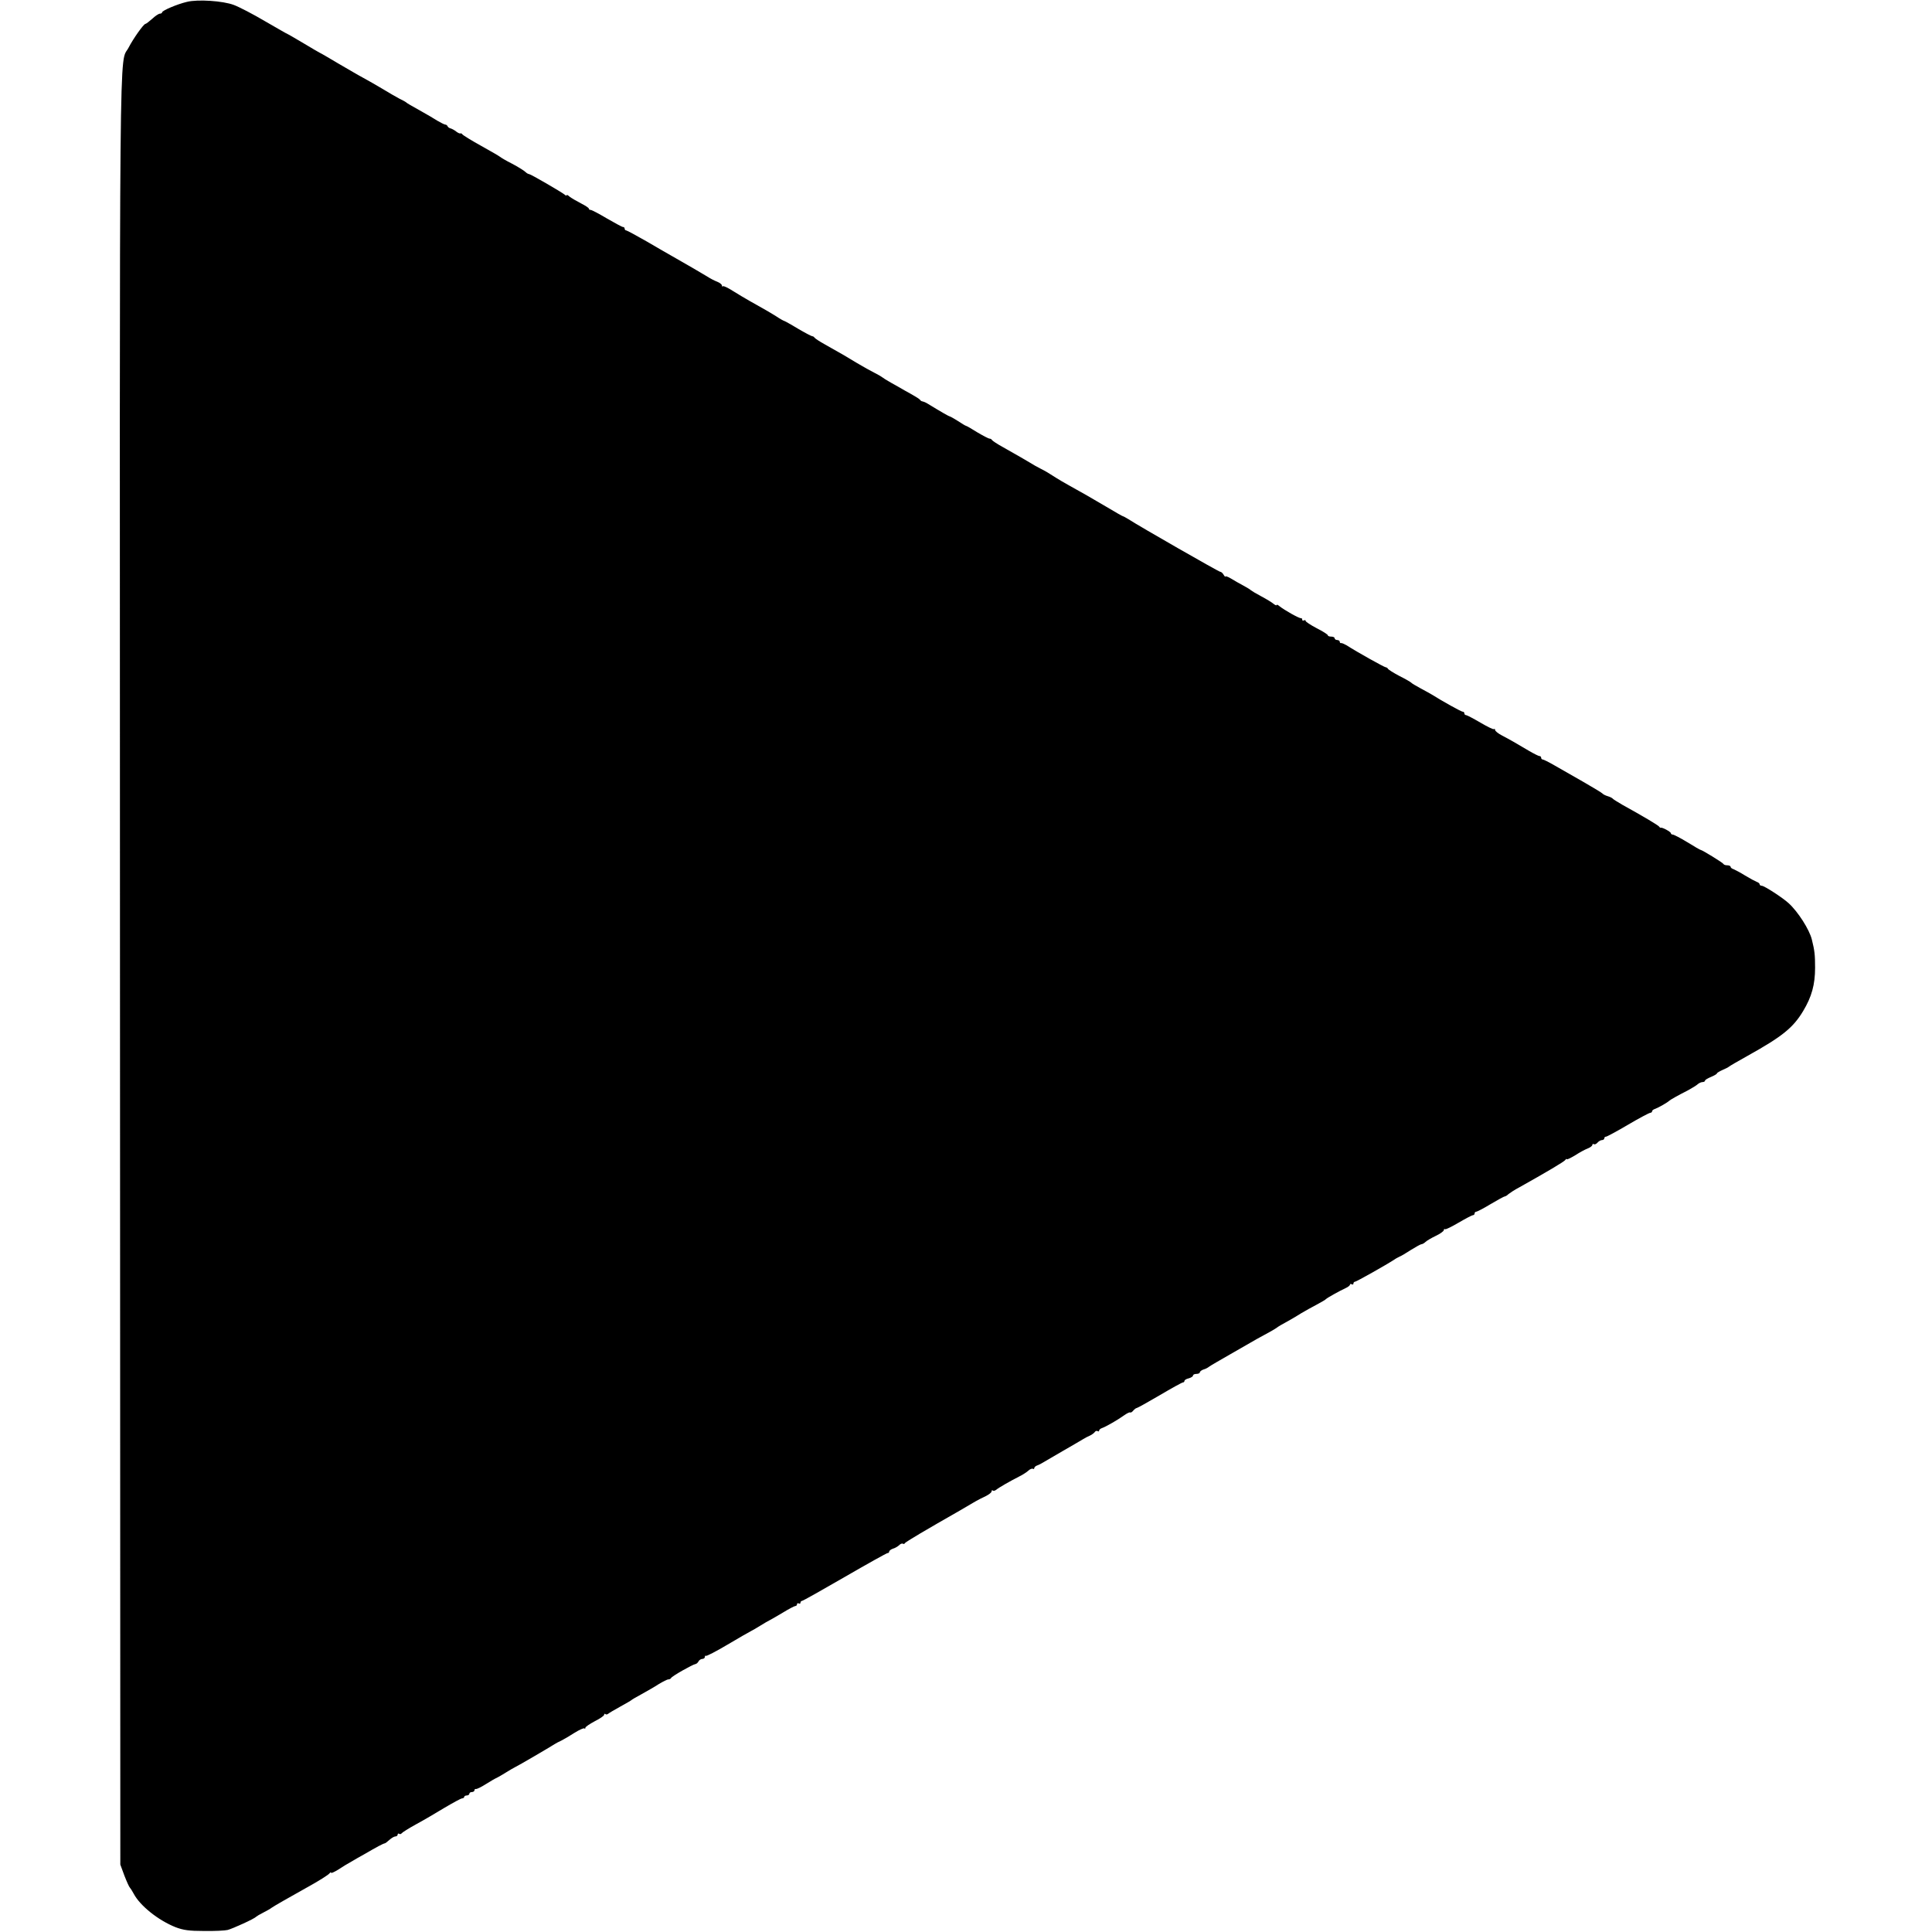
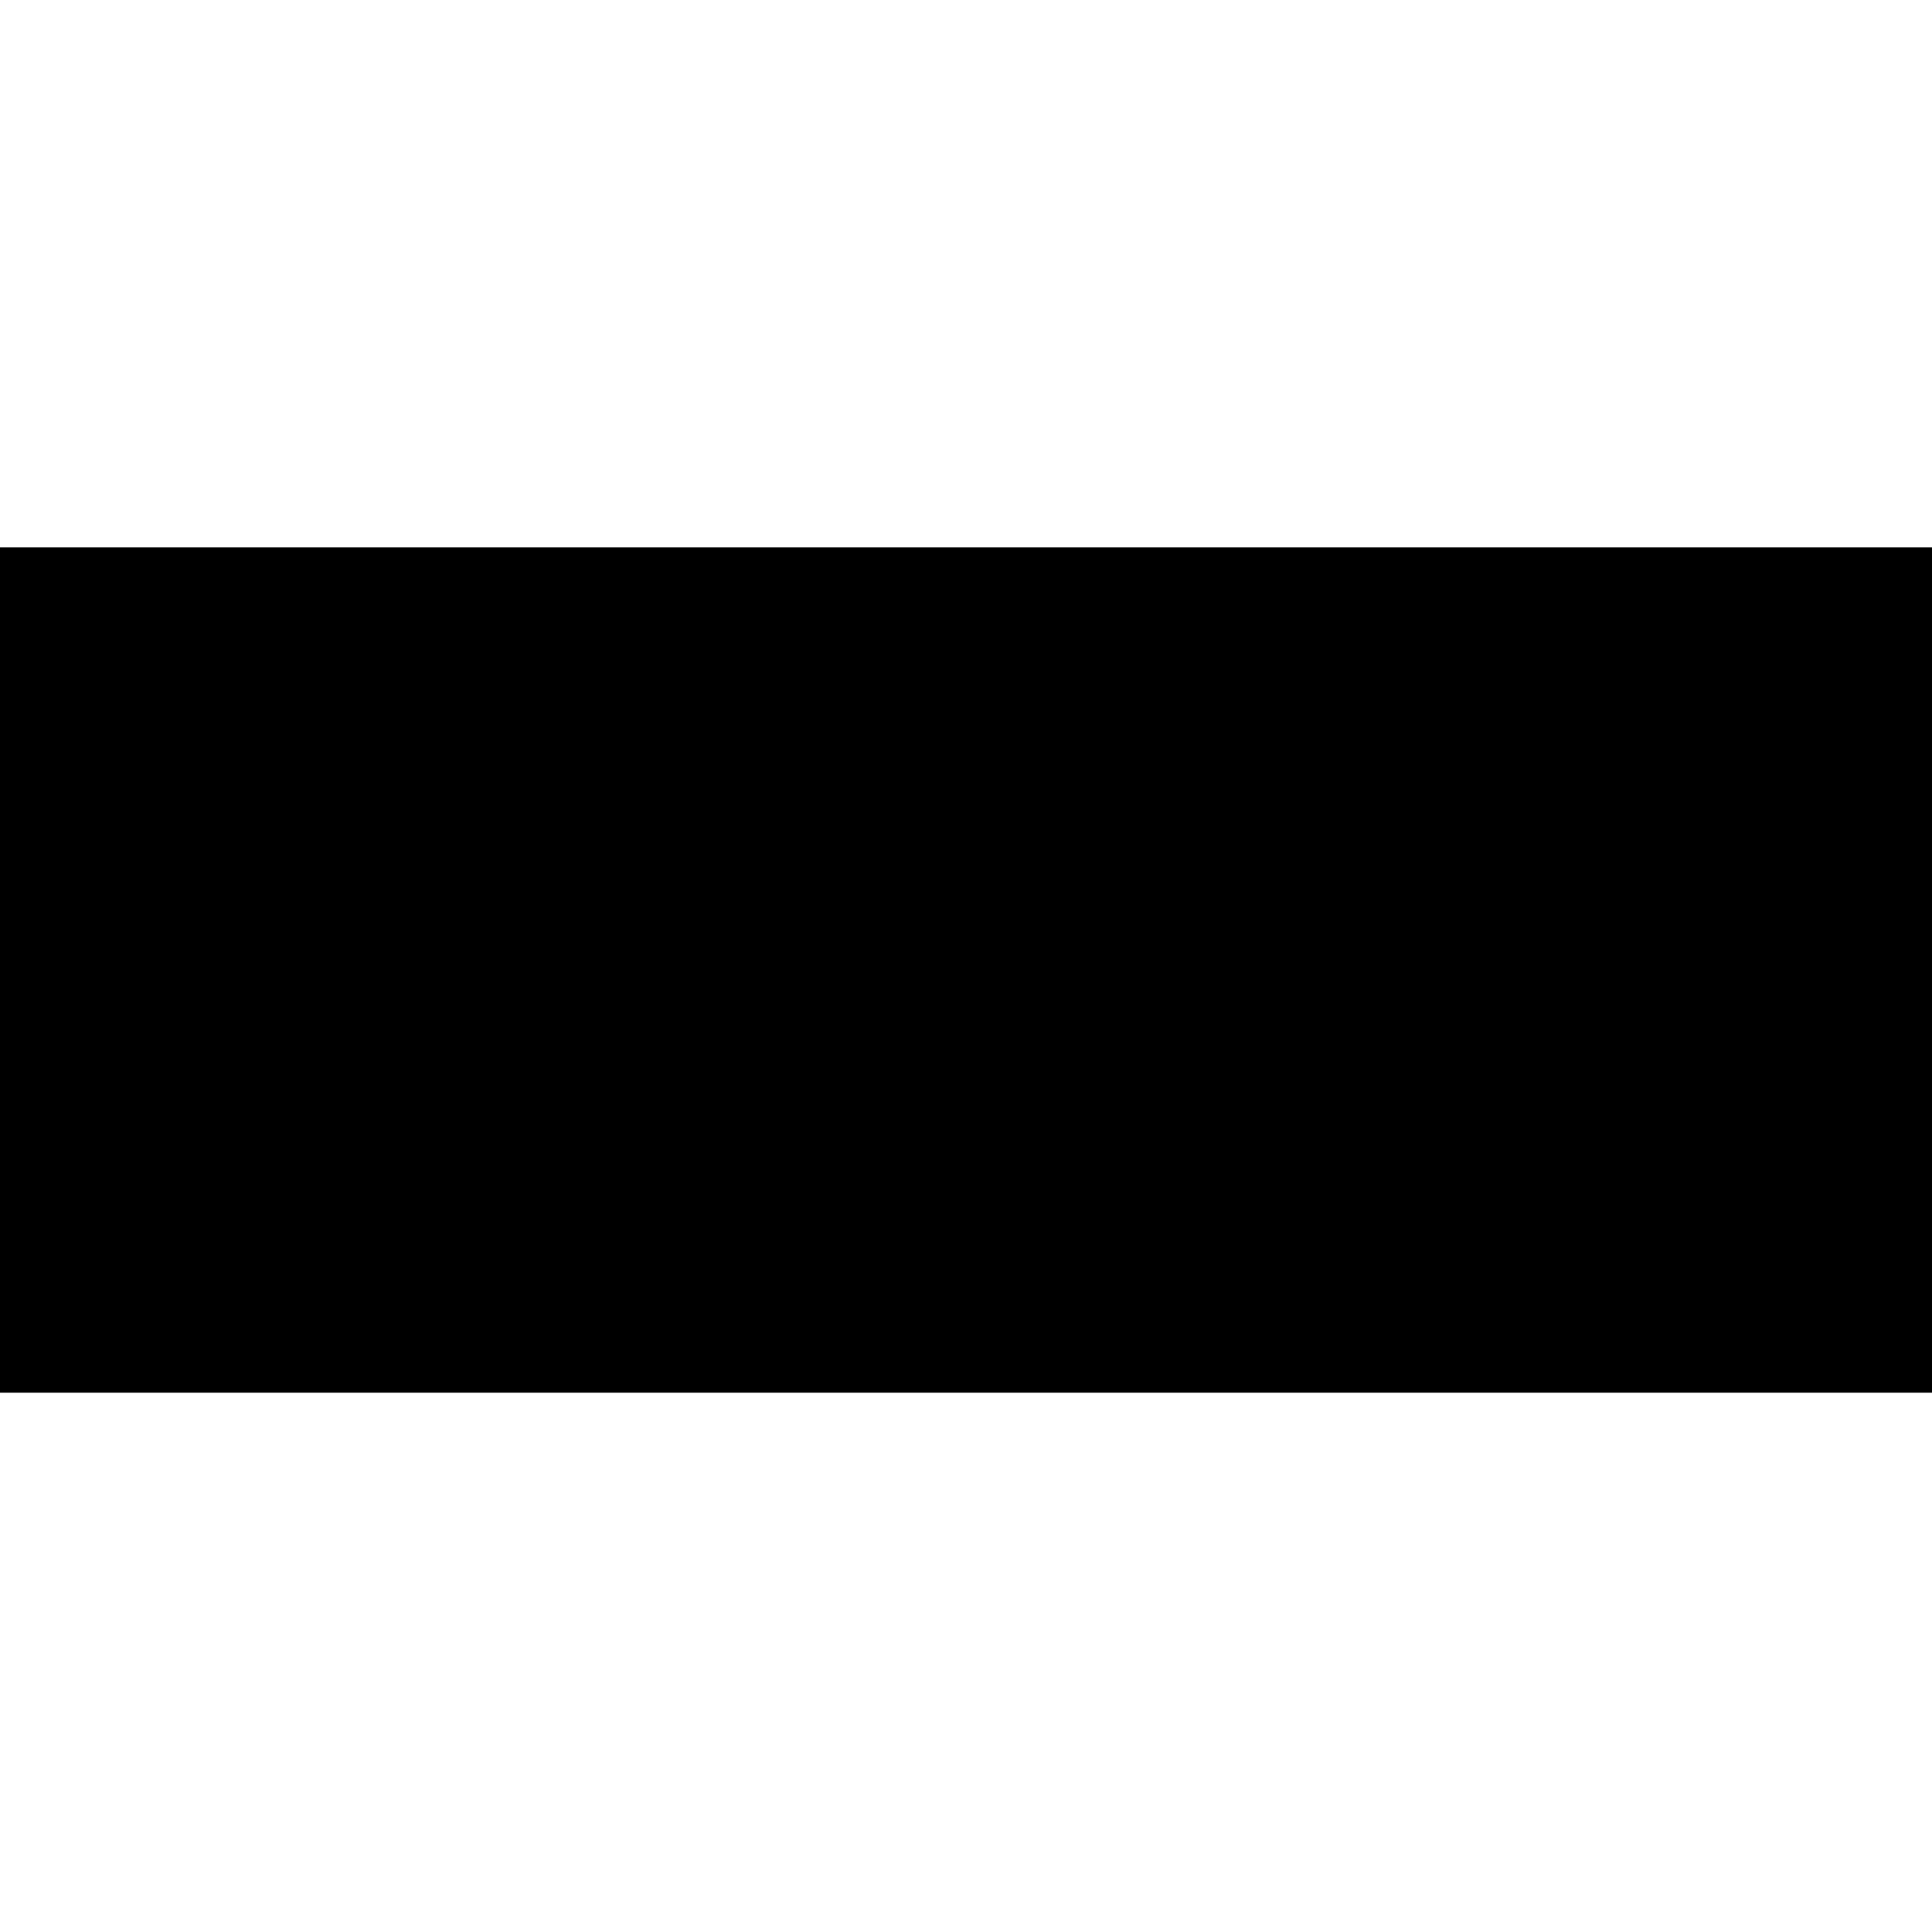
- <svg xmlns="http://www.w3.org/2000/svg" version="1.0" width="1132pt" height="1132pt" viewBox="0 0 1132 1132" preserveAspectRatio="xMidYMid meet">
-   <g transform="translate(0,1132) scale(0.1,-0.1)" fill="#000000" stroke="none">
-     <path d="M1095 11309 c-56 -13 -145 -51 -145 -61 0 -4 -6 -8 -13 -8 -7 0 -27 -13 -45 -30 -18 -16 -36 -30 -40 -30 -11 -1 -71 -86 -98 -138 -57 -112 -53 298 -51 -5402 l2 -5245 24 -65 c14 -36 28 -67 32 -70 3 -3 13 -18 22 -35 37 -71 145 -157 246 -197 45 -17 78 -22 166 -22 61 -1 123 2 139 6 30 8 158 66 166 77 3 3 23 15 45 26 22 11 42 23 45 26 5 5 108 64 198 114 80 44 137 80 144 90 4 5 8 7 8 2 0 -4 18 4 41 18 22 15 57 36 77 47 20 12 55 32 77 44 72 42 110 62 118 63 4 0 17 10 29 21 12 11 28 20 35 20 7 0 13 5 13 11 0 5 4 8 9 4 5 -3 12 -1 15 4 4 5 40 28 82 51 41 22 116 66 167 97 51 30 98 56 105 56 6 0 12 4 12 9 0 4 7 8 15 8 8 0 15 5 15 10 0 6 7 10 15 10 8 0 15 5 15 10 0 6 4 9 8 8 5 -2 31 11 58 28 27 17 56 34 64 37 8 4 33 18 55 32 22 14 47 28 55 32 14 6 199 114 230 134 8 5 26 15 40 21 14 7 48 27 76 45 29 18 54 29 58 26 3 -4 6 -2 6 4 0 5 25 22 55 38 30 15 55 32 55 38 0 6 3 7 7 4 3 -4 11 -3 17 2 6 5 38 24 71 42 33 18 62 35 65 38 3 3 30 19 60 35 30 17 75 42 99 58 25 15 50 28 57 28 7 0 14 4 16 8 3 10 127 80 143 82 6 1 14 8 18 16 4 8 15 14 22 14 8 0 15 5 15 12 0 6 3 9 6 6 3 -3 60 26 127 66 67 40 129 75 137 79 8 4 33 18 55 32 22 14 47 28 55 32 8 4 43 24 78 45 34 21 67 38 72 38 6 0 10 5 10 11 0 5 5 7 10 4 6 -3 10 -1 10 4 0 6 4 11 9 11 5 0 117 63 250 140 133 77 246 140 251 140 6 0 10 4 10 9 0 5 10 13 22 17 12 3 28 13 36 20 7 8 17 12 22 9 5 -3 10 -1 12 3 2 7 132 83 323 192 17 10 50 29 75 44 25 15 60 33 78 41 17 9 32 20 32 27 0 6 3 8 7 5 3 -4 12 -2 20 4 15 13 82 51 133 77 19 9 44 25 54 34 10 10 23 15 28 12 4 -3 8 -1 8 4 0 5 8 13 18 16 9 3 26 12 37 19 11 6 63 37 115 67 52 30 104 60 115 67 11 7 30 17 42 22 11 5 24 15 28 21 3 5 11 8 16 5 5 -4 9 -2 9 3 0 5 8 12 18 15 22 8 89 46 128 74 17 12 33 20 36 17 3 -2 11 2 18 11 7 8 16 15 20 15 4 0 65 34 135 75 69 41 131 75 136 75 5 0 9 4 9 9 0 5 11 12 25 15 14 4 25 11 25 16 0 6 9 10 20 10 11 0 20 4 20 9 0 5 10 13 22 17 12 3 26 11 32 16 6 5 63 38 126 74 63 36 133 76 155 89 22 12 56 31 75 41 19 11 37 21 40 24 5 5 34 22 80 47 14 8 43 25 65 39 22 13 63 36 90 50 28 15 52 29 55 33 5 6 78 47 117 65 13 6 23 15 23 19 0 5 5 5 10 2 6 -3 10 -1 10 4 0 6 4 11 9 11 8 0 182 98 231 130 8 6 22 13 30 17 8 3 39 21 68 40 29 18 56 33 61 33 5 0 16 6 23 13 7 7 34 23 61 36 26 12 47 28 47 34 0 5 3 8 6 5 3 -4 39 14 80 38 41 24 79 44 84 44 6 0 10 5 10 10 0 6 4 10 9 10 5 0 44 20 85 45 42 25 79 45 83 45 4 0 14 6 22 14 9 7 36 25 61 38 159 89 266 152 272 162 4 6 8 8 8 4 0 -4 21 6 48 22 26 17 59 35 75 41 15 6 27 15 27 21 0 5 4 7 9 4 5 -3 14 1 21 9 7 8 19 15 26 15 8 0 14 5 14 10 0 6 4 10 10 10 5 0 63 31 129 70 66 39 125 70 131 70 5 0 10 4 10 9 0 5 8 11 18 14 17 6 72 37 82 47 6 6 50 31 111 62 24 13 50 29 57 36 7 6 20 12 28 12 8 0 14 4 14 8 0 5 16 14 35 22 19 8 35 17 35 21 0 3 15 12 33 20 17 7 34 16 37 19 3 3 52 32 110 64 203 113 266 164 325 262 50 83 70 155 70 254 0 77 -3 101 -19 165 -14 58 -81 163 -136 213 -36 33 -143 102 -157 102 -7 0 -13 4 -13 9 0 5 -8 11 -17 14 -10 4 -40 20 -68 37 -27 17 -58 33 -67 37 -10 3 -18 9 -18 14 0 5 -9 9 -19 9 -11 0 -21 3 -23 8 -3 7 -125 82 -133 82 -3 0 -38 20 -78 45 -41 25 -80 45 -86 45 -6 0 -11 4 -11 8 0 8 -51 36 -59 32 -2 -1 -7 2 -10 7 -6 8 -91 59 -216 128 -27 16 -52 31 -55 35 -3 4 -16 11 -30 15 -14 4 -27 11 -30 15 -3 4 -54 35 -115 70 -60 34 -136 78 -168 96 -33 19 -63 34 -68 34 -5 0 -9 5 -9 10 0 6 -4 10 -10 10 -5 0 -33 14 -62 31 -72 43 -116 68 -160 91 -21 11 -38 25 -38 31 0 6 -3 8 -6 5 -3 -4 -39 14 -80 38 -41 24 -79 44 -84 44 -6 0 -10 5 -10 10 0 6 -4 10 -10 10 -8 0 -120 62 -180 100 -8 5 -37 21 -65 36 -27 15 -52 29 -55 33 -3 4 -34 22 -70 40 -36 19 -66 38 -68 43 -2 4 -8 8 -12 8 -8 0 -168 89 -230 129 -14 8 -28 14 -32 13 -5 -1 -8 2 -8 8 0 5 -7 10 -15 10 -8 0 -15 5 -15 10 0 6 -9 10 -20 10 -11 0 -20 3 -20 8 0 4 -29 23 -65 41 -36 19 -65 38 -65 43 0 5 -4 6 -10 3 -6 -3 -10 -1 -10 4 0 6 -3 10 -7 9 -9 -3 -99 48 -126 70 -9 8 -17 11 -17 7 0 -4 -8 -1 -18 7 -9 8 -42 28 -72 44 -30 16 -57 32 -60 35 -3 4 -23 16 -45 28 -22 12 -55 30 -72 41 -18 11 -33 16 -33 12 0 -4 -5 1 -11 11 -5 9 -14 17 -20 17 -8 0 -468 263 -539 309 -14 8 -27 16 -30 16 -3 0 -48 26 -100 57 -95 56 -135 79 -220 126 -25 14 -56 32 -70 41 -48 31 -65 41 -95 56 -16 8 -43 23 -60 34 -32 19 -61 36 -160 92 -33 18 -61 37 -63 41 -2 4 -8 8 -14 8 -6 0 -38 17 -72 37 -33 21 -63 38 -66 38 -3 0 -24 13 -47 28 -24 15 -45 27 -48 27 -4 0 -50 26 -130 75 -11 7 -24 12 -29 13 -5 0 -12 4 -15 9 -3 4 -17 14 -30 21 -13 8 -40 23 -60 34 -20 12 -56 32 -81 46 -25 14 -47 28 -50 31 -3 3 -23 15 -45 26 -22 11 -69 37 -104 58 -64 39 -74 45 -186 108 -33 18 -61 37 -63 41 -2 4 -8 8 -13 8 -4 0 -43 20 -85 45 -41 25 -78 45 -80 45 -2 0 -23 11 -45 26 -40 25 -70 42 -159 92 -25 14 -68 40 -97 58 -28 18 -54 30 -57 27 -3 -4 -6 -2 -6 4 0 6 -12 16 -27 22 -16 6 -41 19 -58 30 -29 18 -117 69 -203 118 -23 13 -93 53 -154 89 -61 35 -115 64 -119 64 -5 0 -9 5 -9 10 0 6 -4 10 -10 10 -5 0 -47 23 -94 50 -47 28 -89 50 -95 50 -6 0 -11 3 -11 8 0 4 -21 18 -47 31 -27 14 -56 31 -66 39 -9 9 -17 12 -17 8 0 -4 -6 -2 -12 4 -20 16 -199 120 -208 120 -5 0 -15 6 -22 13 -7 7 -42 29 -78 48 -36 18 -67 37 -70 40 -3 3 -52 32 -110 64 -58 32 -108 63 -111 68 -3 5 -9 7 -12 5 -4 -1 -15 4 -25 12 -10 8 -25 16 -33 18 -8 2 -15 8 -17 13 -2 5 -8 9 -13 9 -5 0 -26 11 -47 23 -20 13 -58 35 -83 49 -80 45 -94 53 -99 58 -3 3 -21 13 -40 22 -19 10 -64 36 -100 58 -36 21 -85 50 -110 63 -25 13 -91 52 -148 85 -57 34 -105 62 -107 62 -1 0 -44 25 -94 55 -51 30 -93 55 -95 55 -2 0 -61 34 -132 75 -71 42 -154 85 -184 96 -63 24 -212 34 -275 18z" />
+ <svg xmlns="http://www.w3.org/2000/svg" version="1.0" width="240pt" height="240pt" viewBox="0 0 240 240" preserveAspectRatio="xMidYMid meet">
+   <g transform="translate(0,240) scale(0.1,-0.1)" fill="#000000" stroke="none">
+     <path d="M0 1195 l0 -525 1200 0 1200 0 0 525 0 525 -1200 0 -1200 0 0 -525z" />
  </g>
</svg>
